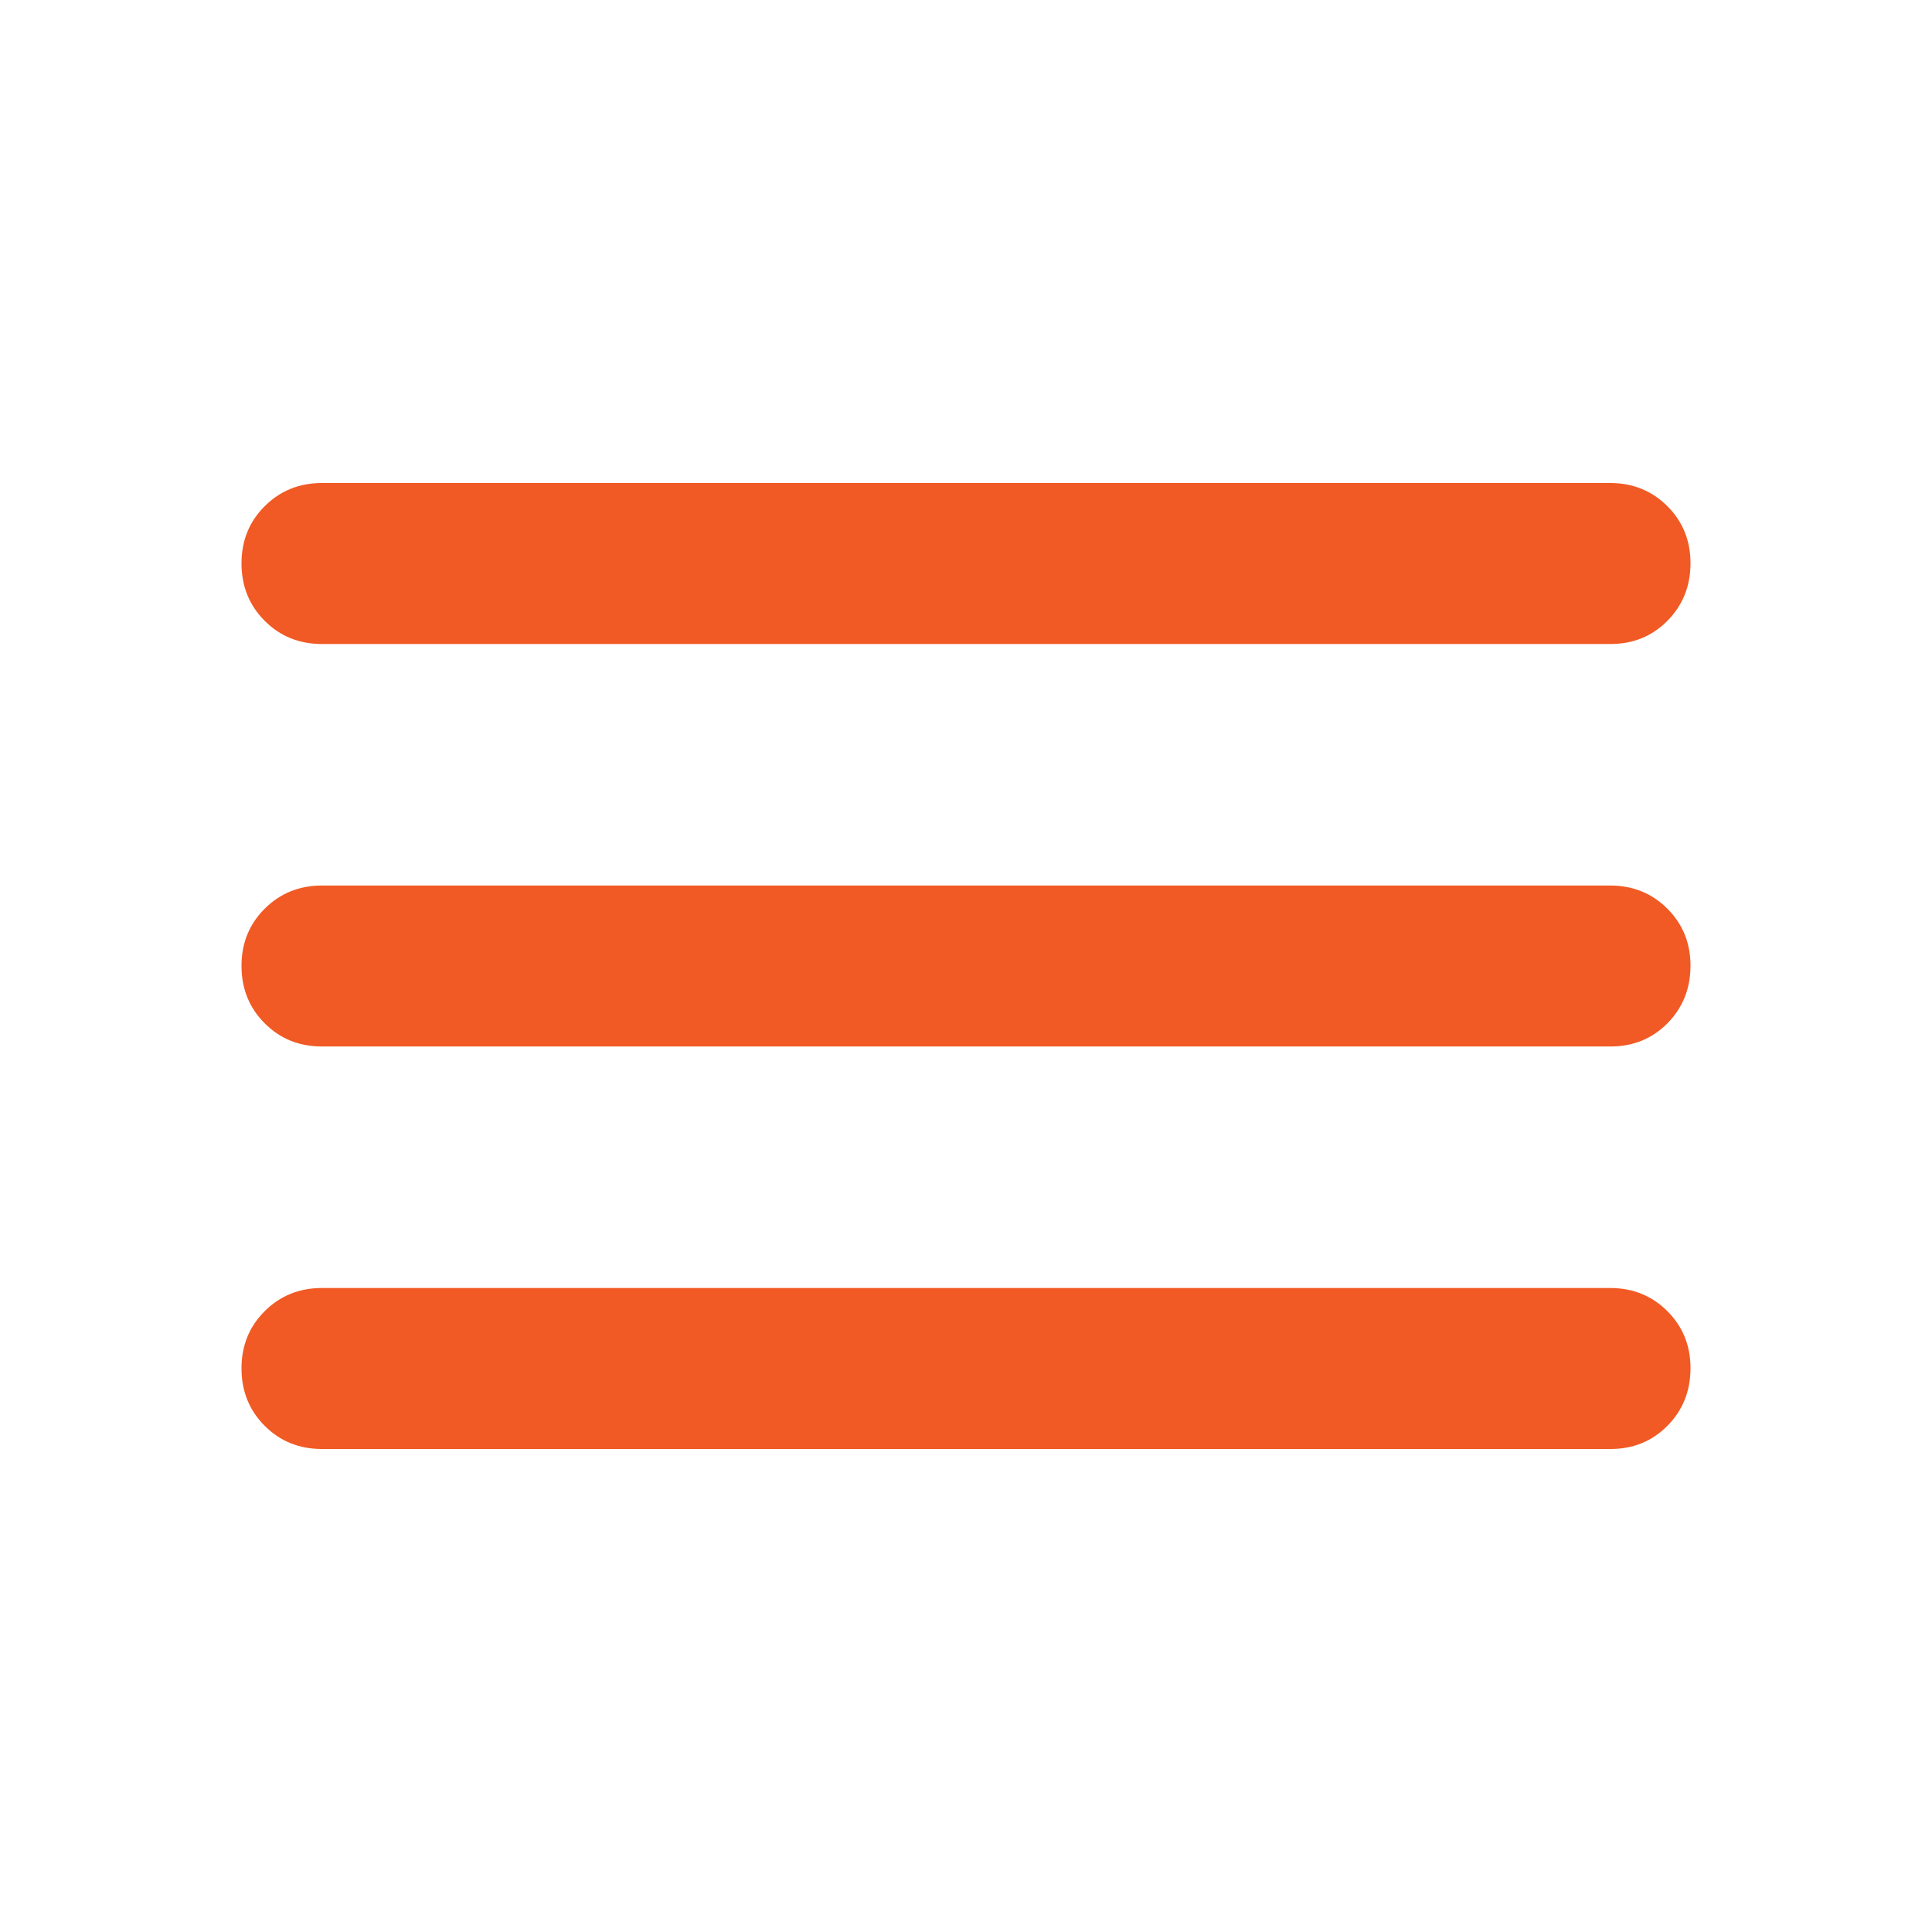
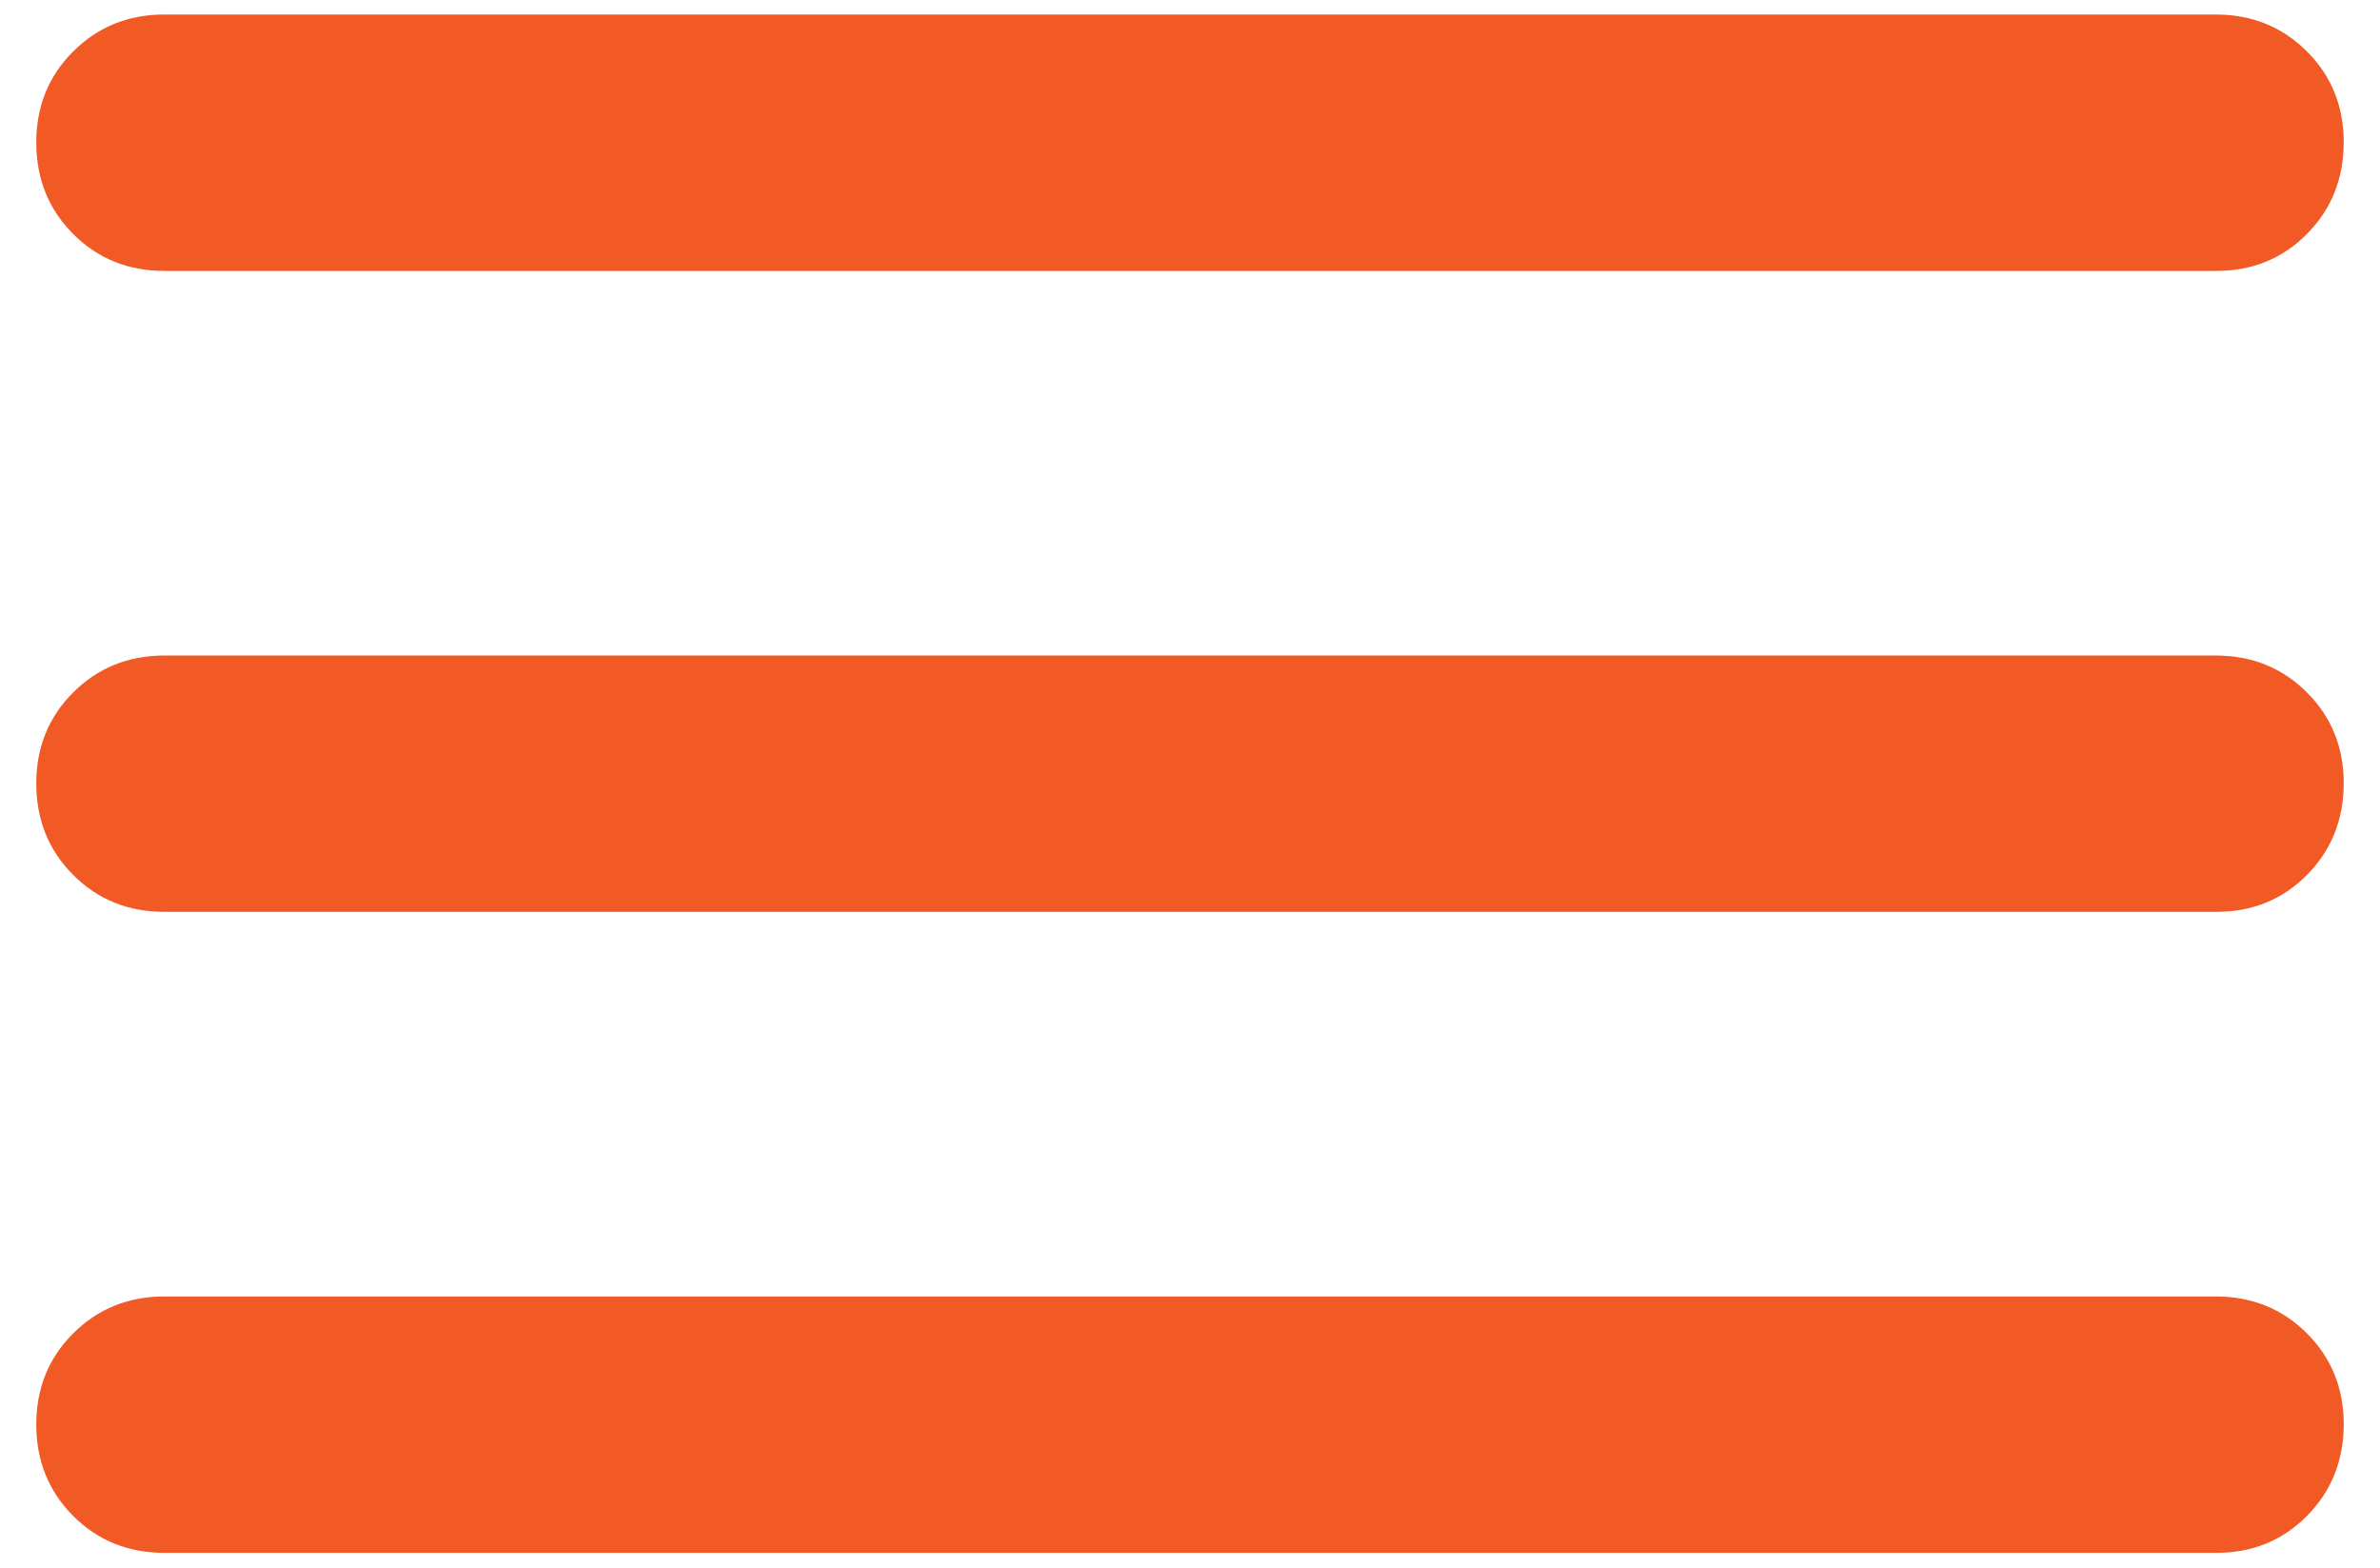
- <svg xmlns="http://www.w3.org/2000/svg" width="53" height="53" viewBox="0 0 53 53" fill="none">
-   <path d="M8.833 39.75C8.208 39.75 7.684 39.538 7.261 39.114C6.838 38.69 6.626 38.166 6.625 37.542C6.624 36.917 6.836 36.393 7.261 35.969C7.686 35.545 8.211 35.333 8.833 35.333H44.167C44.792 35.333 45.317 35.545 45.741 35.969C46.165 36.393 46.377 36.917 46.375 37.542C46.373 38.166 46.161 38.691 45.739 39.116C45.316 39.542 44.792 39.753 44.167 39.75H8.833ZM8.833 28.708C8.208 28.708 7.684 28.496 7.261 28.072C6.838 27.648 6.626 27.124 6.625 26.5C6.624 25.876 6.836 25.352 7.261 24.928C7.686 24.504 8.211 24.292 8.833 24.292H44.167C44.792 24.292 45.317 24.504 45.741 24.928C46.165 25.352 46.377 25.876 46.375 26.5C46.373 27.124 46.161 27.649 45.739 28.075C45.316 28.5 44.792 28.711 44.167 28.708H8.833ZM8.833 17.667C8.208 17.667 7.684 17.455 7.261 17.031C6.838 16.607 6.626 16.083 6.625 15.458C6.624 14.834 6.836 14.31 7.261 13.886C7.686 13.462 8.211 13.25 8.833 13.25H44.167C44.792 13.25 45.317 13.462 45.741 13.886C46.165 14.31 46.377 14.834 46.375 15.458C46.373 16.083 46.161 16.607 45.739 17.033C45.316 17.458 44.792 17.67 44.167 17.667H8.833Z" fill="#F15A24" />
+ <svg xmlns="http://www.w3.org/2000/svg" width="41" height="27" viewBox="0 0 41 27" fill="none">
+   <path d="M2.833 26.75C2.208 26.75 1.684 26.538 1.261 26.114C0.838 25.69 0.626 25.166 0.625 24.542C0.624 23.917 0.836 23.393 1.261 22.969C1.686 22.545 2.211 22.333 2.833 22.333H38.167C38.792 22.333 39.317 22.545 39.741 22.969C40.165 23.393 40.377 23.917 40.375 24.542C40.373 25.166 40.161 25.691 39.739 26.116C39.316 26.542 38.792 26.753 38.167 26.75H2.833ZM2.833 15.708C2.208 15.708 1.684 15.496 1.261 15.072C0.838 14.648 0.626 14.124 0.625 13.5C0.624 12.876 0.836 12.352 1.261 11.928C1.686 11.504 2.211 11.292 2.833 11.292H38.167C38.792 11.292 39.317 11.504 39.741 11.928C40.165 12.352 40.377 12.876 40.375 13.5C40.373 14.124 40.161 14.649 39.739 15.075C39.316 15.5 38.792 15.711 38.167 15.708H2.833ZM2.833 4.667C2.208 4.667 1.684 4.455 1.261 4.031C0.838 3.607 0.626 3.083 0.625 2.458C0.624 1.834 0.836 1.31 1.261 0.886C1.686 0.462 2.211 0.25 2.833 0.25H38.167C38.792 0.25 39.317 0.462 39.741 0.886C40.165 1.31 40.377 1.834 40.375 2.458C40.373 3.083 40.161 3.607 39.739 4.033C39.316 4.458 38.792 4.67 38.167 4.667H2.833Z" fill="#F15A24" />
</svg>
